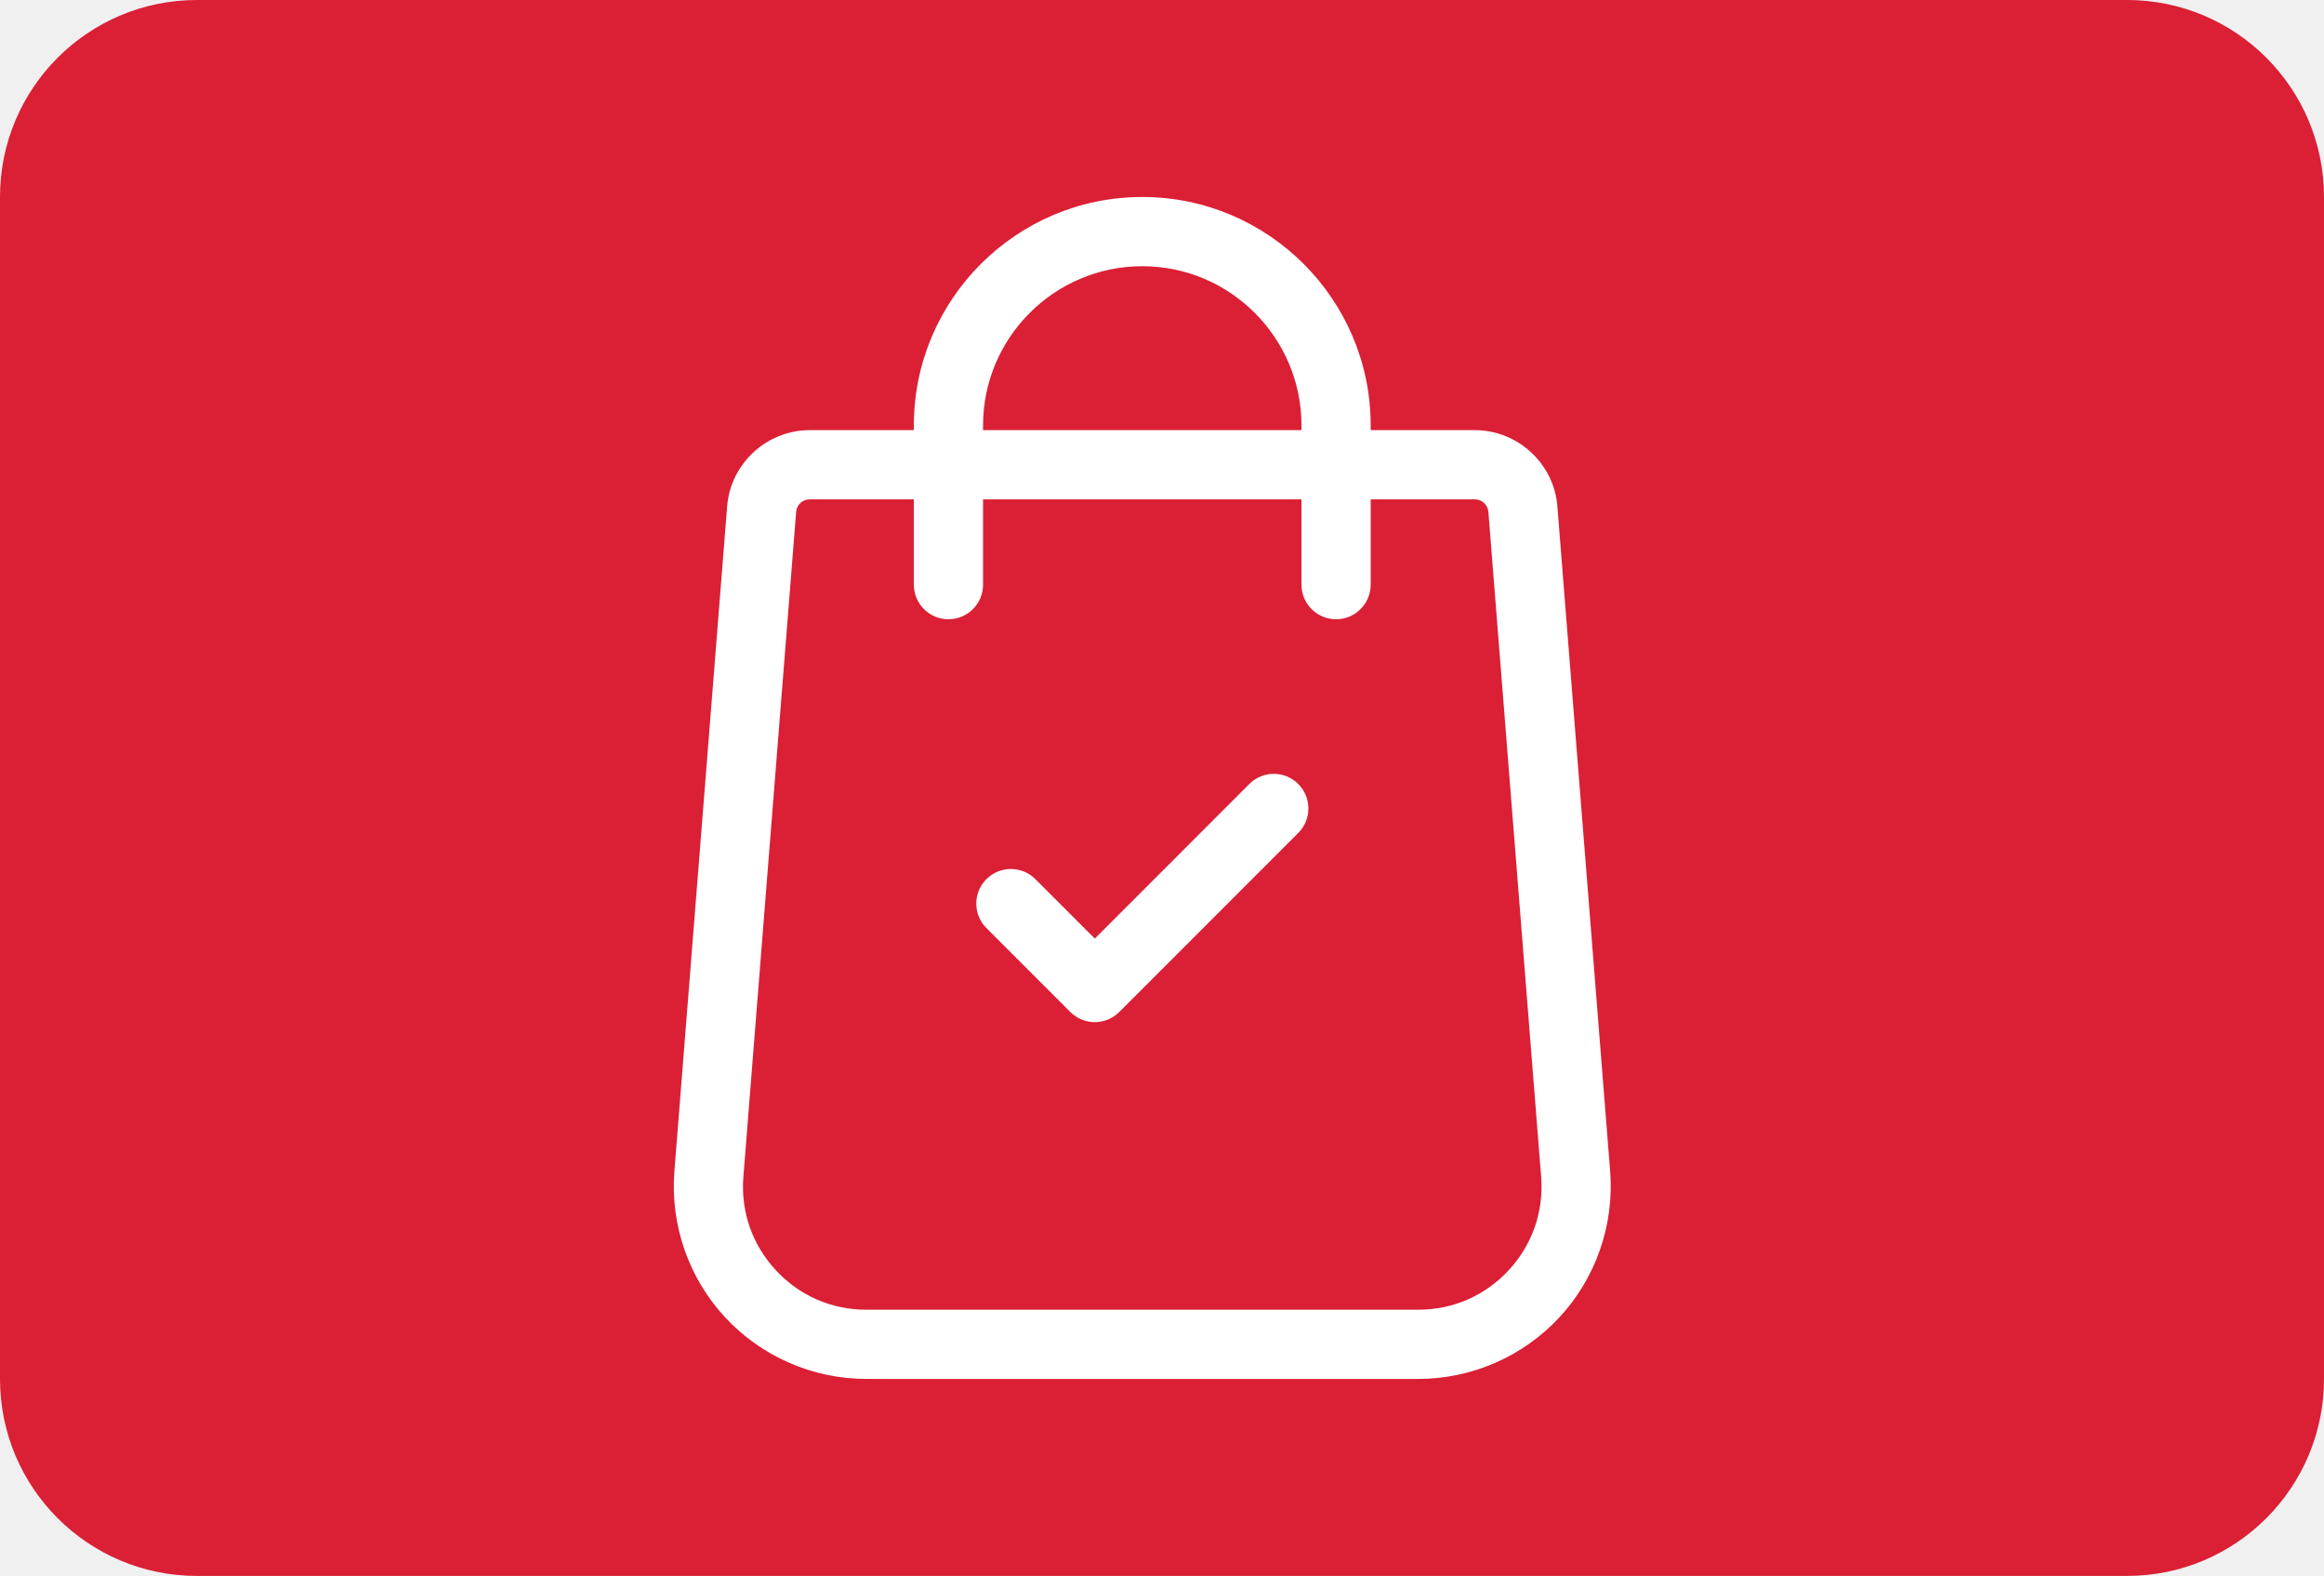
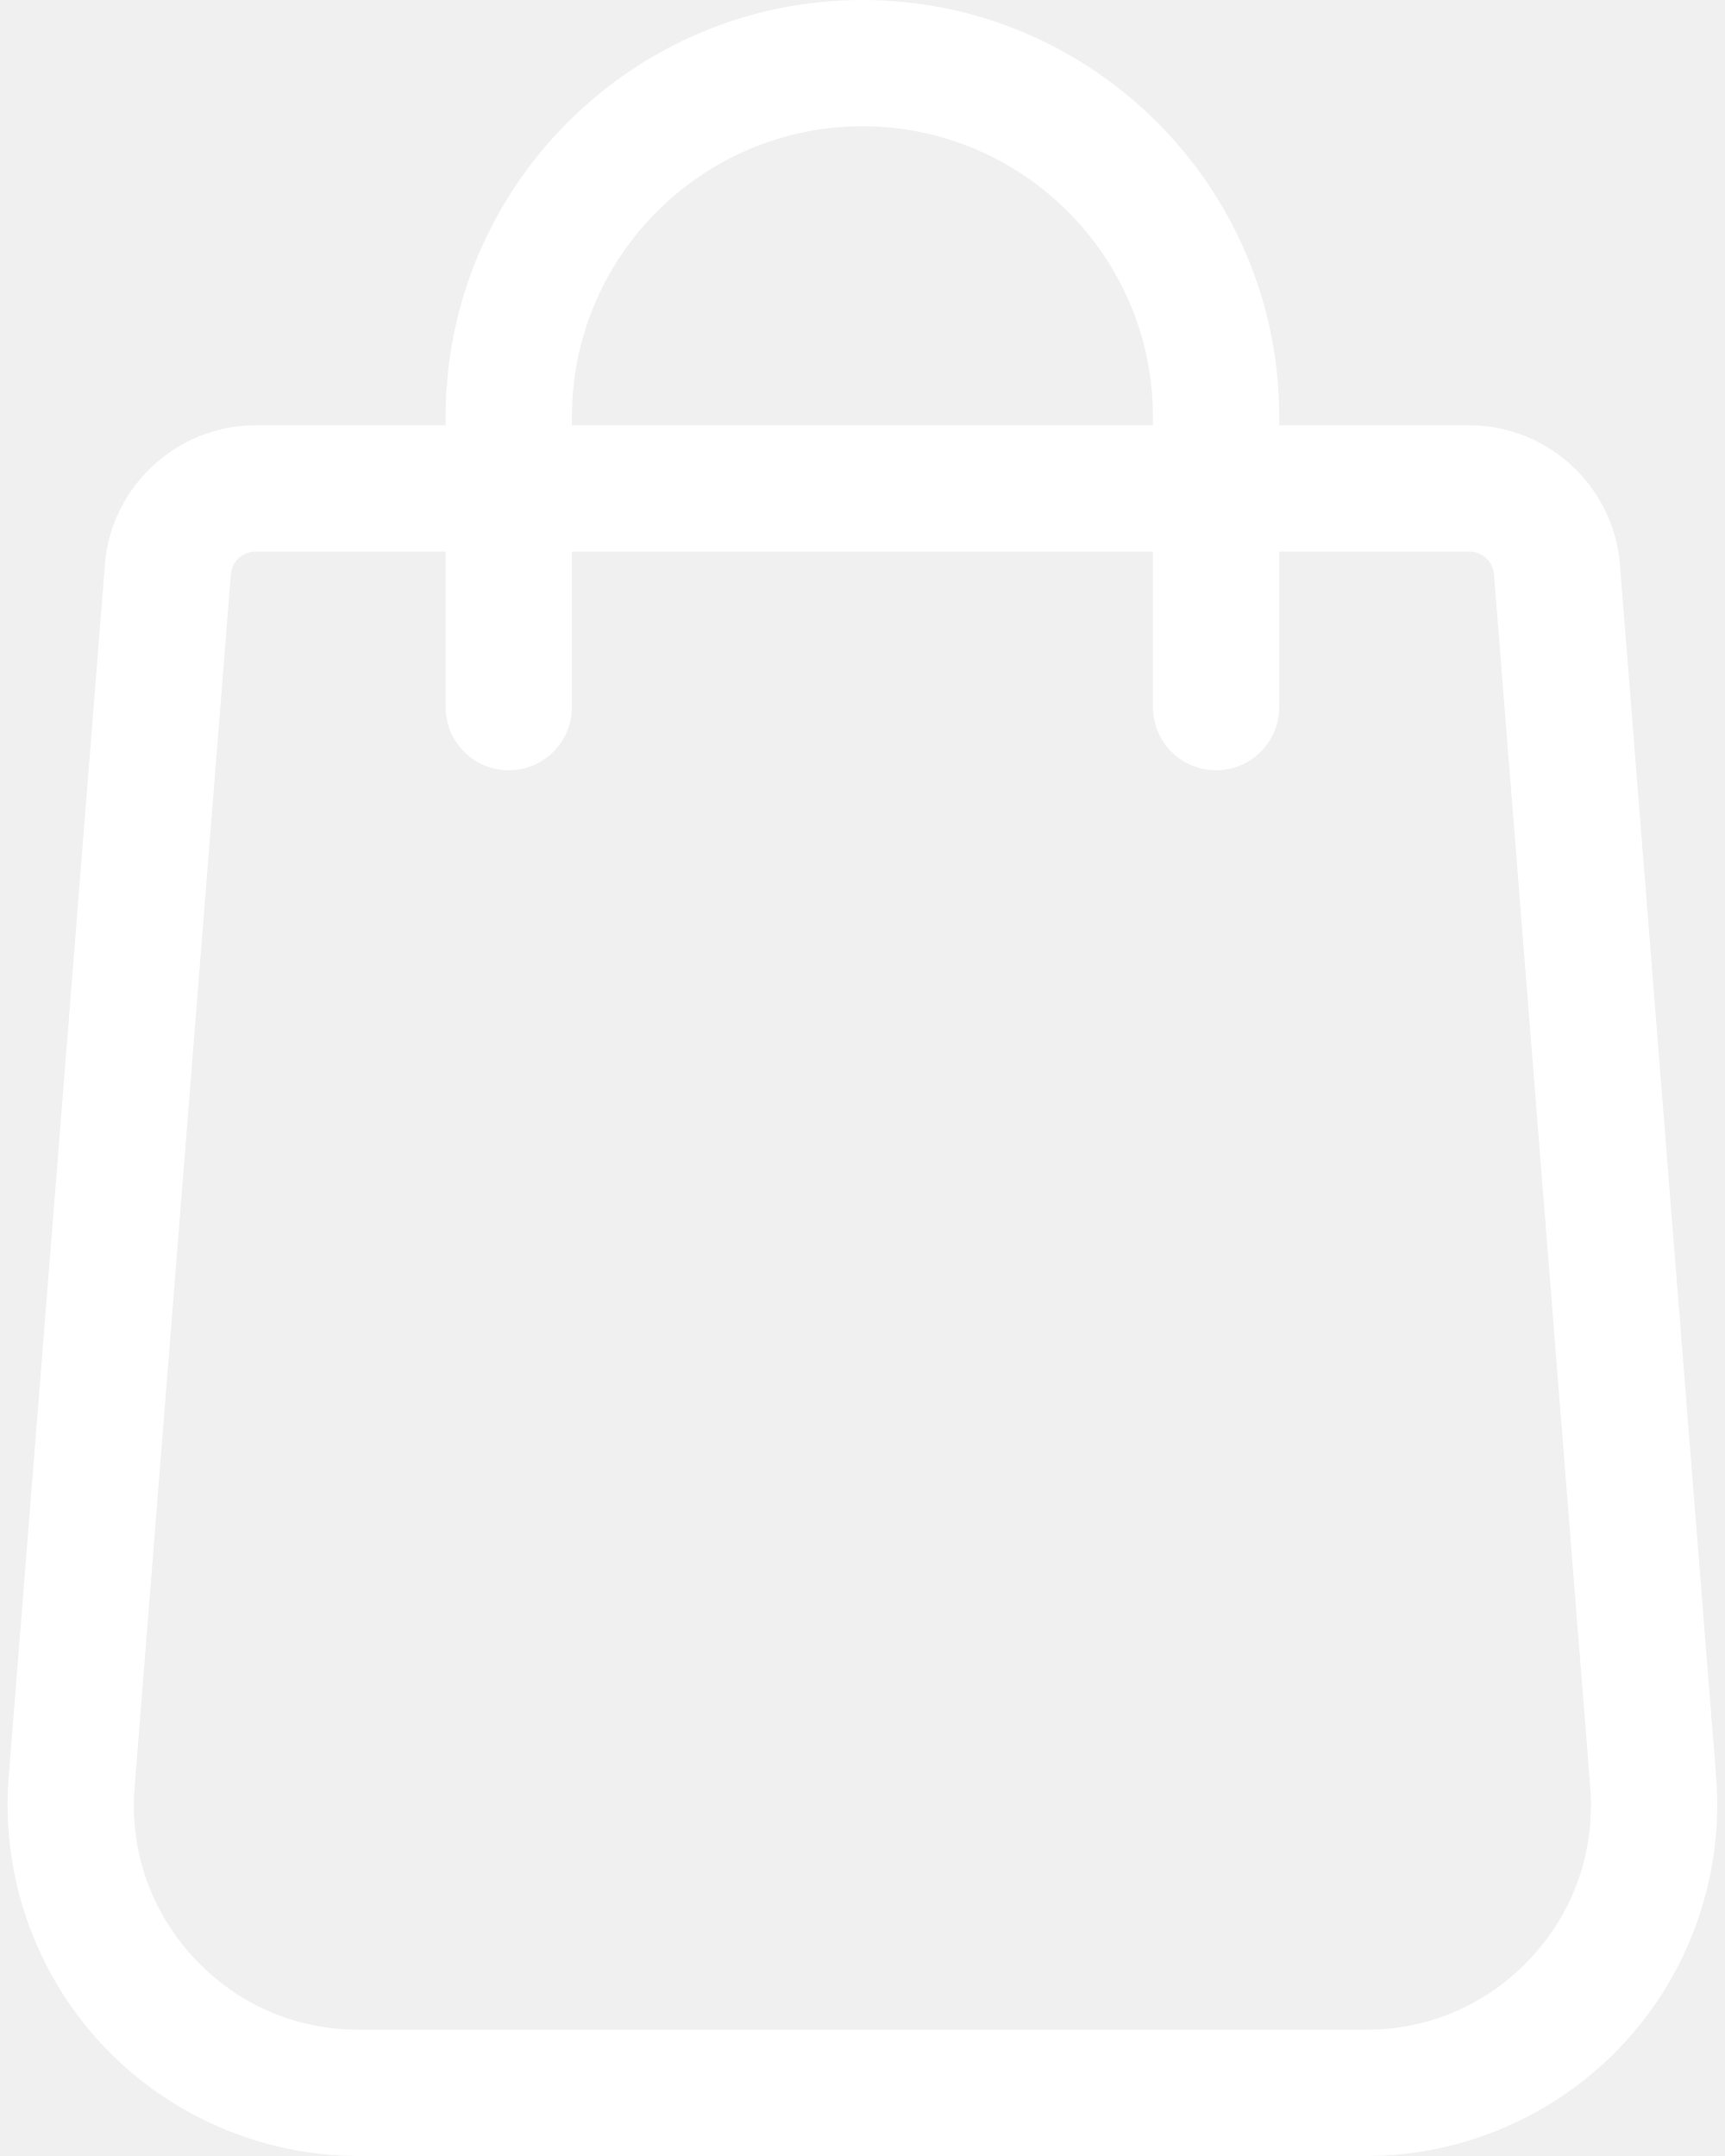
- <svg xmlns="http://www.w3.org/2000/svg" width="59" height="40" viewBox="0 0 59 40" fill="none">
-   <rect width="59" height="40" rx="5" fill="#DB1F35" />
-   <path d="M40.878 29.739L39.538 12.857C39.455 11.77 38.535 10.918 37.444 10.918H34.798V10.799C34.798 7.601 32.197 5 28.999 5C25.801 5 23.2 7.601 23.2 10.799V10.918H20.554C19.463 10.918 18.543 11.77 18.46 12.855L17.12 29.742C17.016 31.094 17.485 32.44 18.406 33.434C19.328 34.429 20.634 35 21.99 35H36.008C37.364 35 38.67 34.429 39.591 33.434C40.513 32.44 40.982 31.094 40.878 29.739ZM24.957 10.799C24.957 8.57 26.77 6.757 28.999 6.757C31.227 6.757 33.041 8.57 33.041 10.799V10.918H24.957V10.799ZM38.302 32.24C37.703 32.887 36.889 33.243 36.008 33.243H21.99C21.109 33.243 20.294 32.887 19.696 32.24C19.097 31.594 18.804 30.754 18.872 29.878L20.212 12.992C20.225 12.814 20.375 12.675 20.554 12.675H23.2V14.839C23.2 15.325 23.593 15.718 24.078 15.718C24.564 15.718 24.957 15.325 24.957 14.839V12.675H33.041V14.839C33.041 15.325 33.434 15.718 33.919 15.718C34.404 15.718 34.798 15.325 34.798 14.839V12.675H37.444C37.622 12.675 37.773 12.814 37.786 12.994L39.126 29.876C39.193 30.754 38.901 31.594 38.302 32.24Z" fill="white" />
-   <path d="M32.959 19.899C32.616 19.556 32.06 19.556 31.717 19.899L27.794 23.823L26.285 22.314C25.942 21.971 25.386 21.971 25.043 22.314C24.699 22.657 24.699 23.213 25.043 23.557L27.172 25.686C27.344 25.858 27.569 25.944 27.794 25.944C28.018 25.944 28.243 25.858 28.415 25.686L32.959 21.142C33.302 20.799 33.302 20.243 32.959 19.899Z" fill="white" />
+ <svg xmlns="http://www.w3.org/2000/svg" width="24" height="30" viewBox="0 0 24 30" fill="none">
+   <path d="M23.878 24.739L22.538 7.858C22.455 6.77 21.535 5.918 20.444 5.918H17.798V5.799C17.798 2.601 15.197 0 11.999 0C8.801 0 6.2 2.601 6.2 5.799V5.918H3.554C2.463 5.918 1.543 6.77 1.46 7.855L0.12 24.742C0.016 26.094 0.485 27.44 1.406 28.434C2.328 29.429 3.634 30 4.99 30H19.008C20.363 30 21.67 29.429 22.591 28.434C23.513 27.44 23.982 26.094 23.878 24.739ZM7.957 5.799C7.957 3.57 9.77 1.757 11.999 1.757C14.227 1.757 16.041 3.57 16.041 5.799V5.918H7.957V5.799ZM21.302 27.241C20.703 27.887 19.889 28.243 19.008 28.243H4.99C4.109 28.243 3.294 27.887 2.696 27.241C2.097 26.594 1.804 25.754 1.872 24.878L3.212 7.992C3.225 7.814 3.376 7.675 3.554 7.675H6.2V9.839C6.2 10.325 6.593 10.718 7.079 10.718C7.564 10.718 7.957 10.325 7.957 9.839V7.675H16.041V9.839C16.041 10.325 16.434 10.718 16.919 10.718C17.404 10.718 17.798 10.325 17.798 9.839V7.675H20.444C20.622 7.675 20.773 7.814 20.786 7.994L22.126 24.876C22.193 25.754 21.901 26.594 21.302 27.241Z" fill="white" />
</svg>
